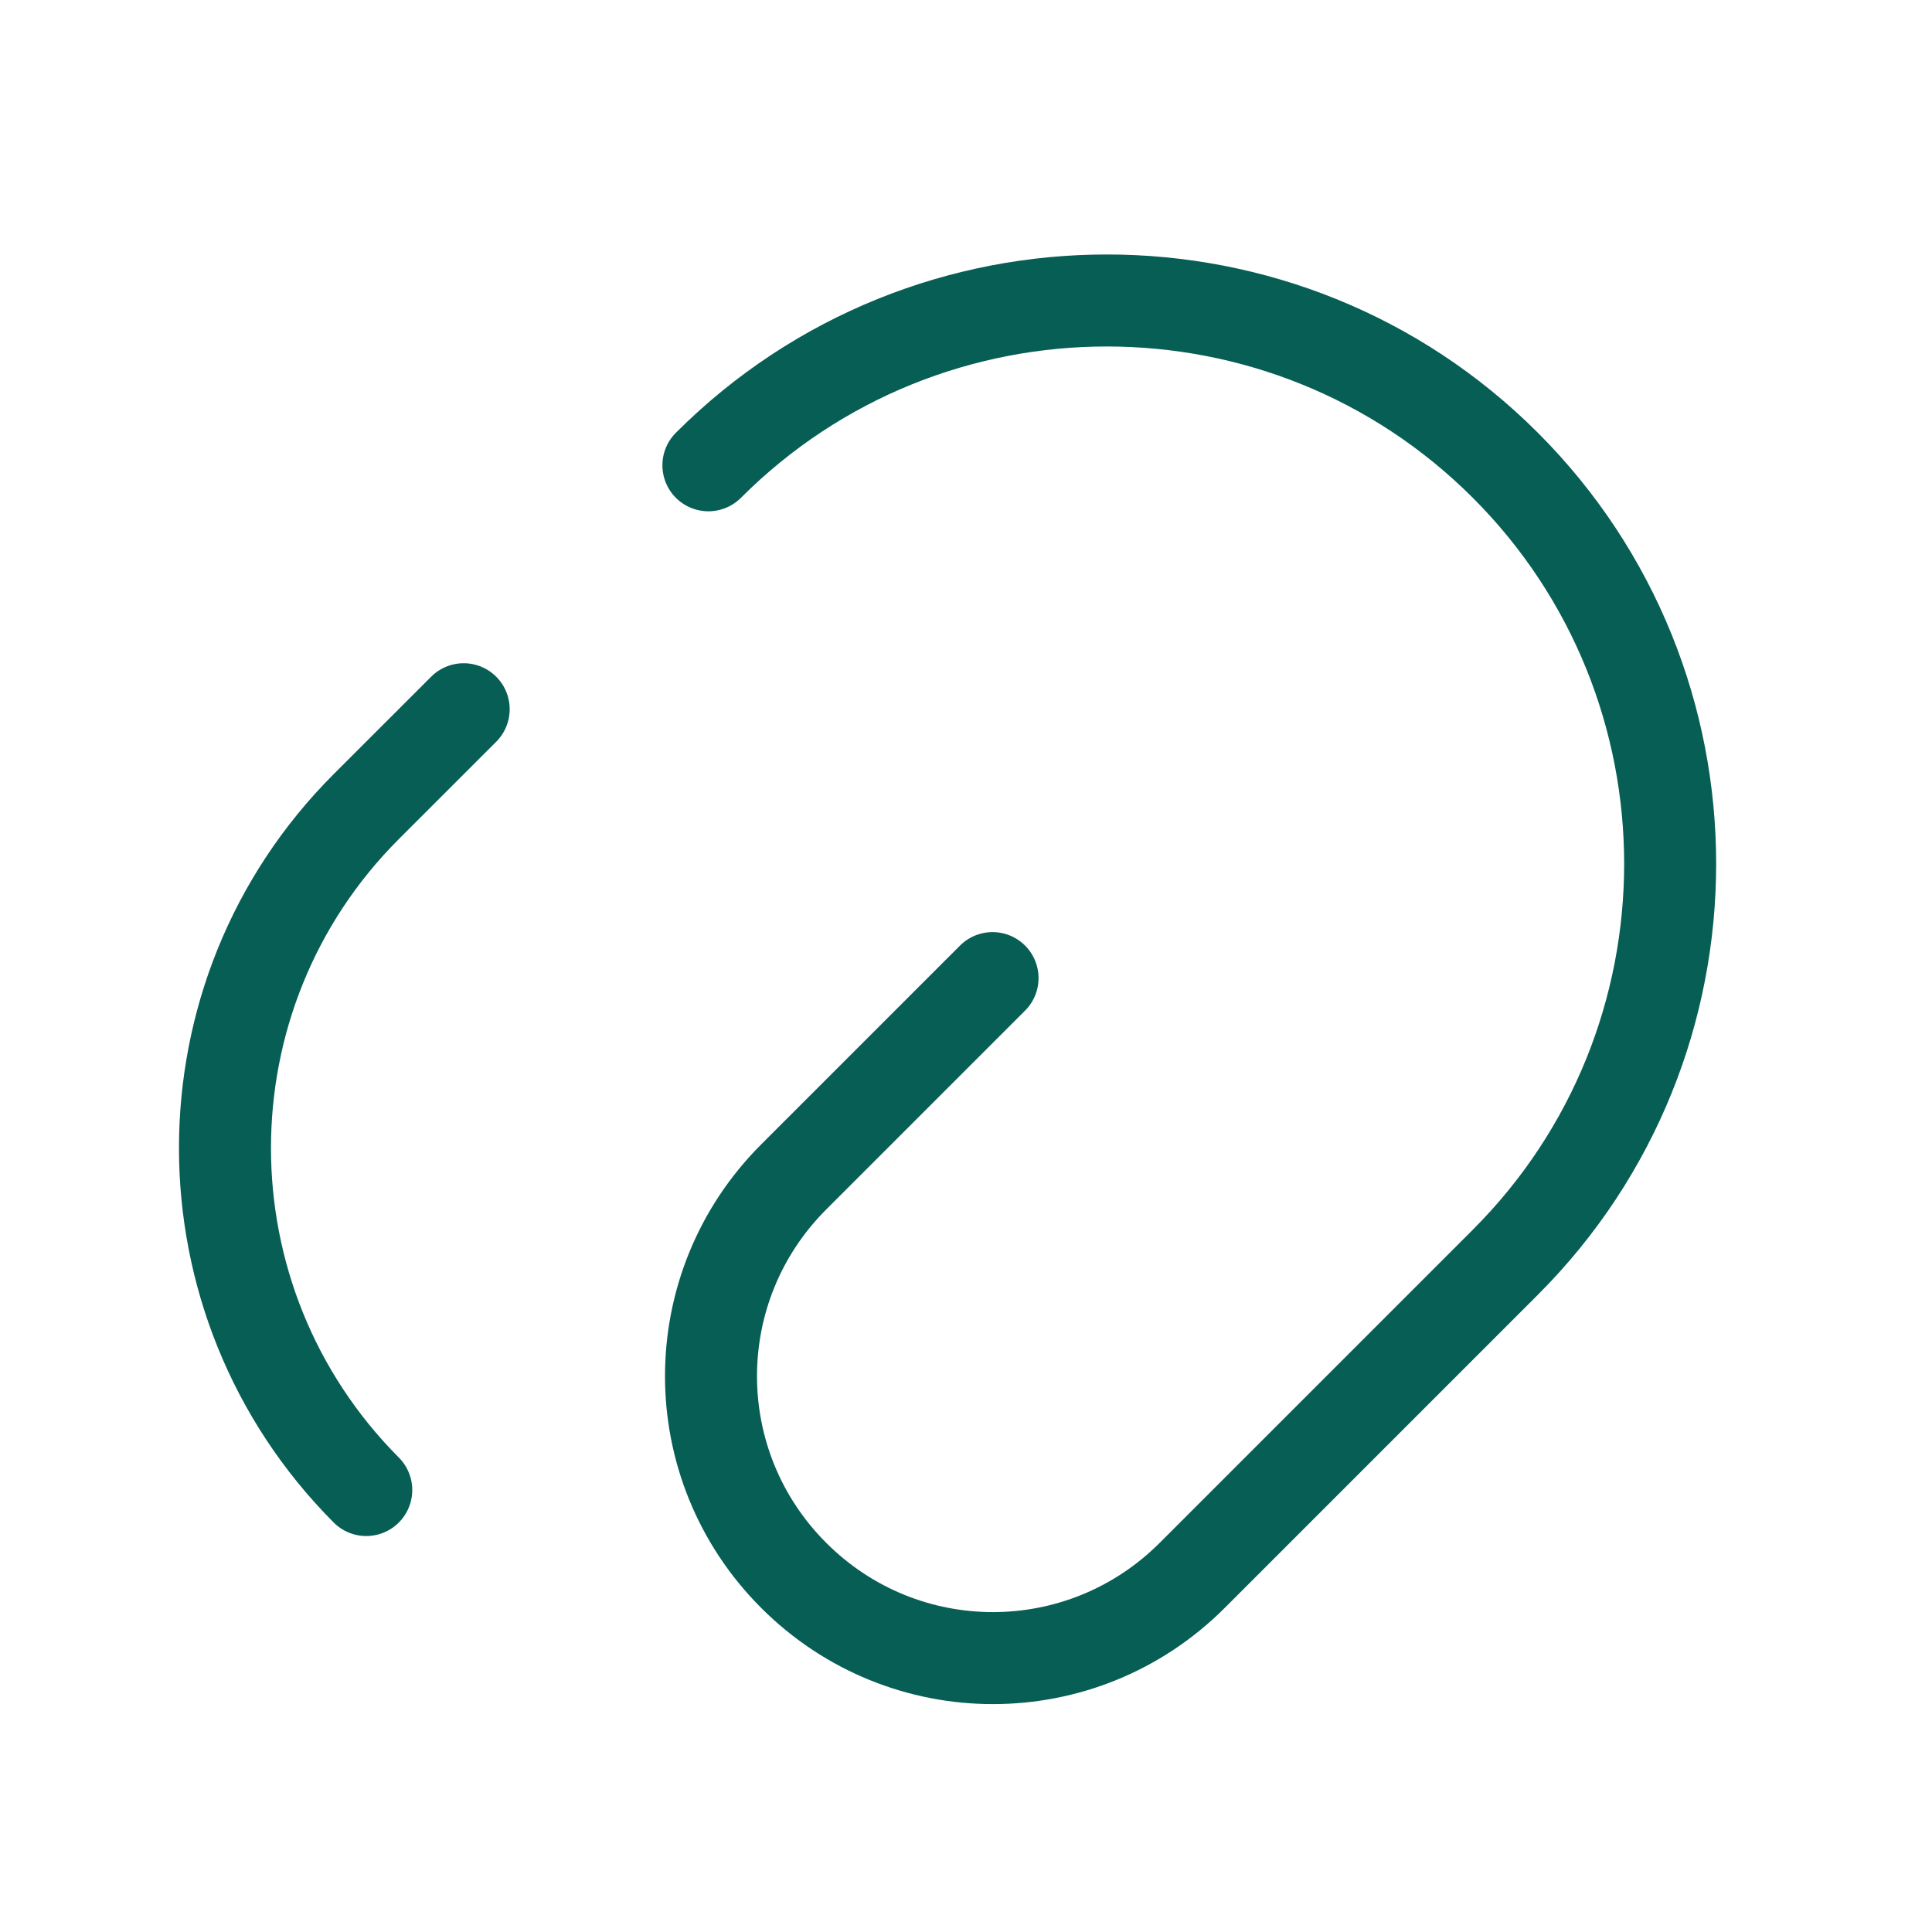
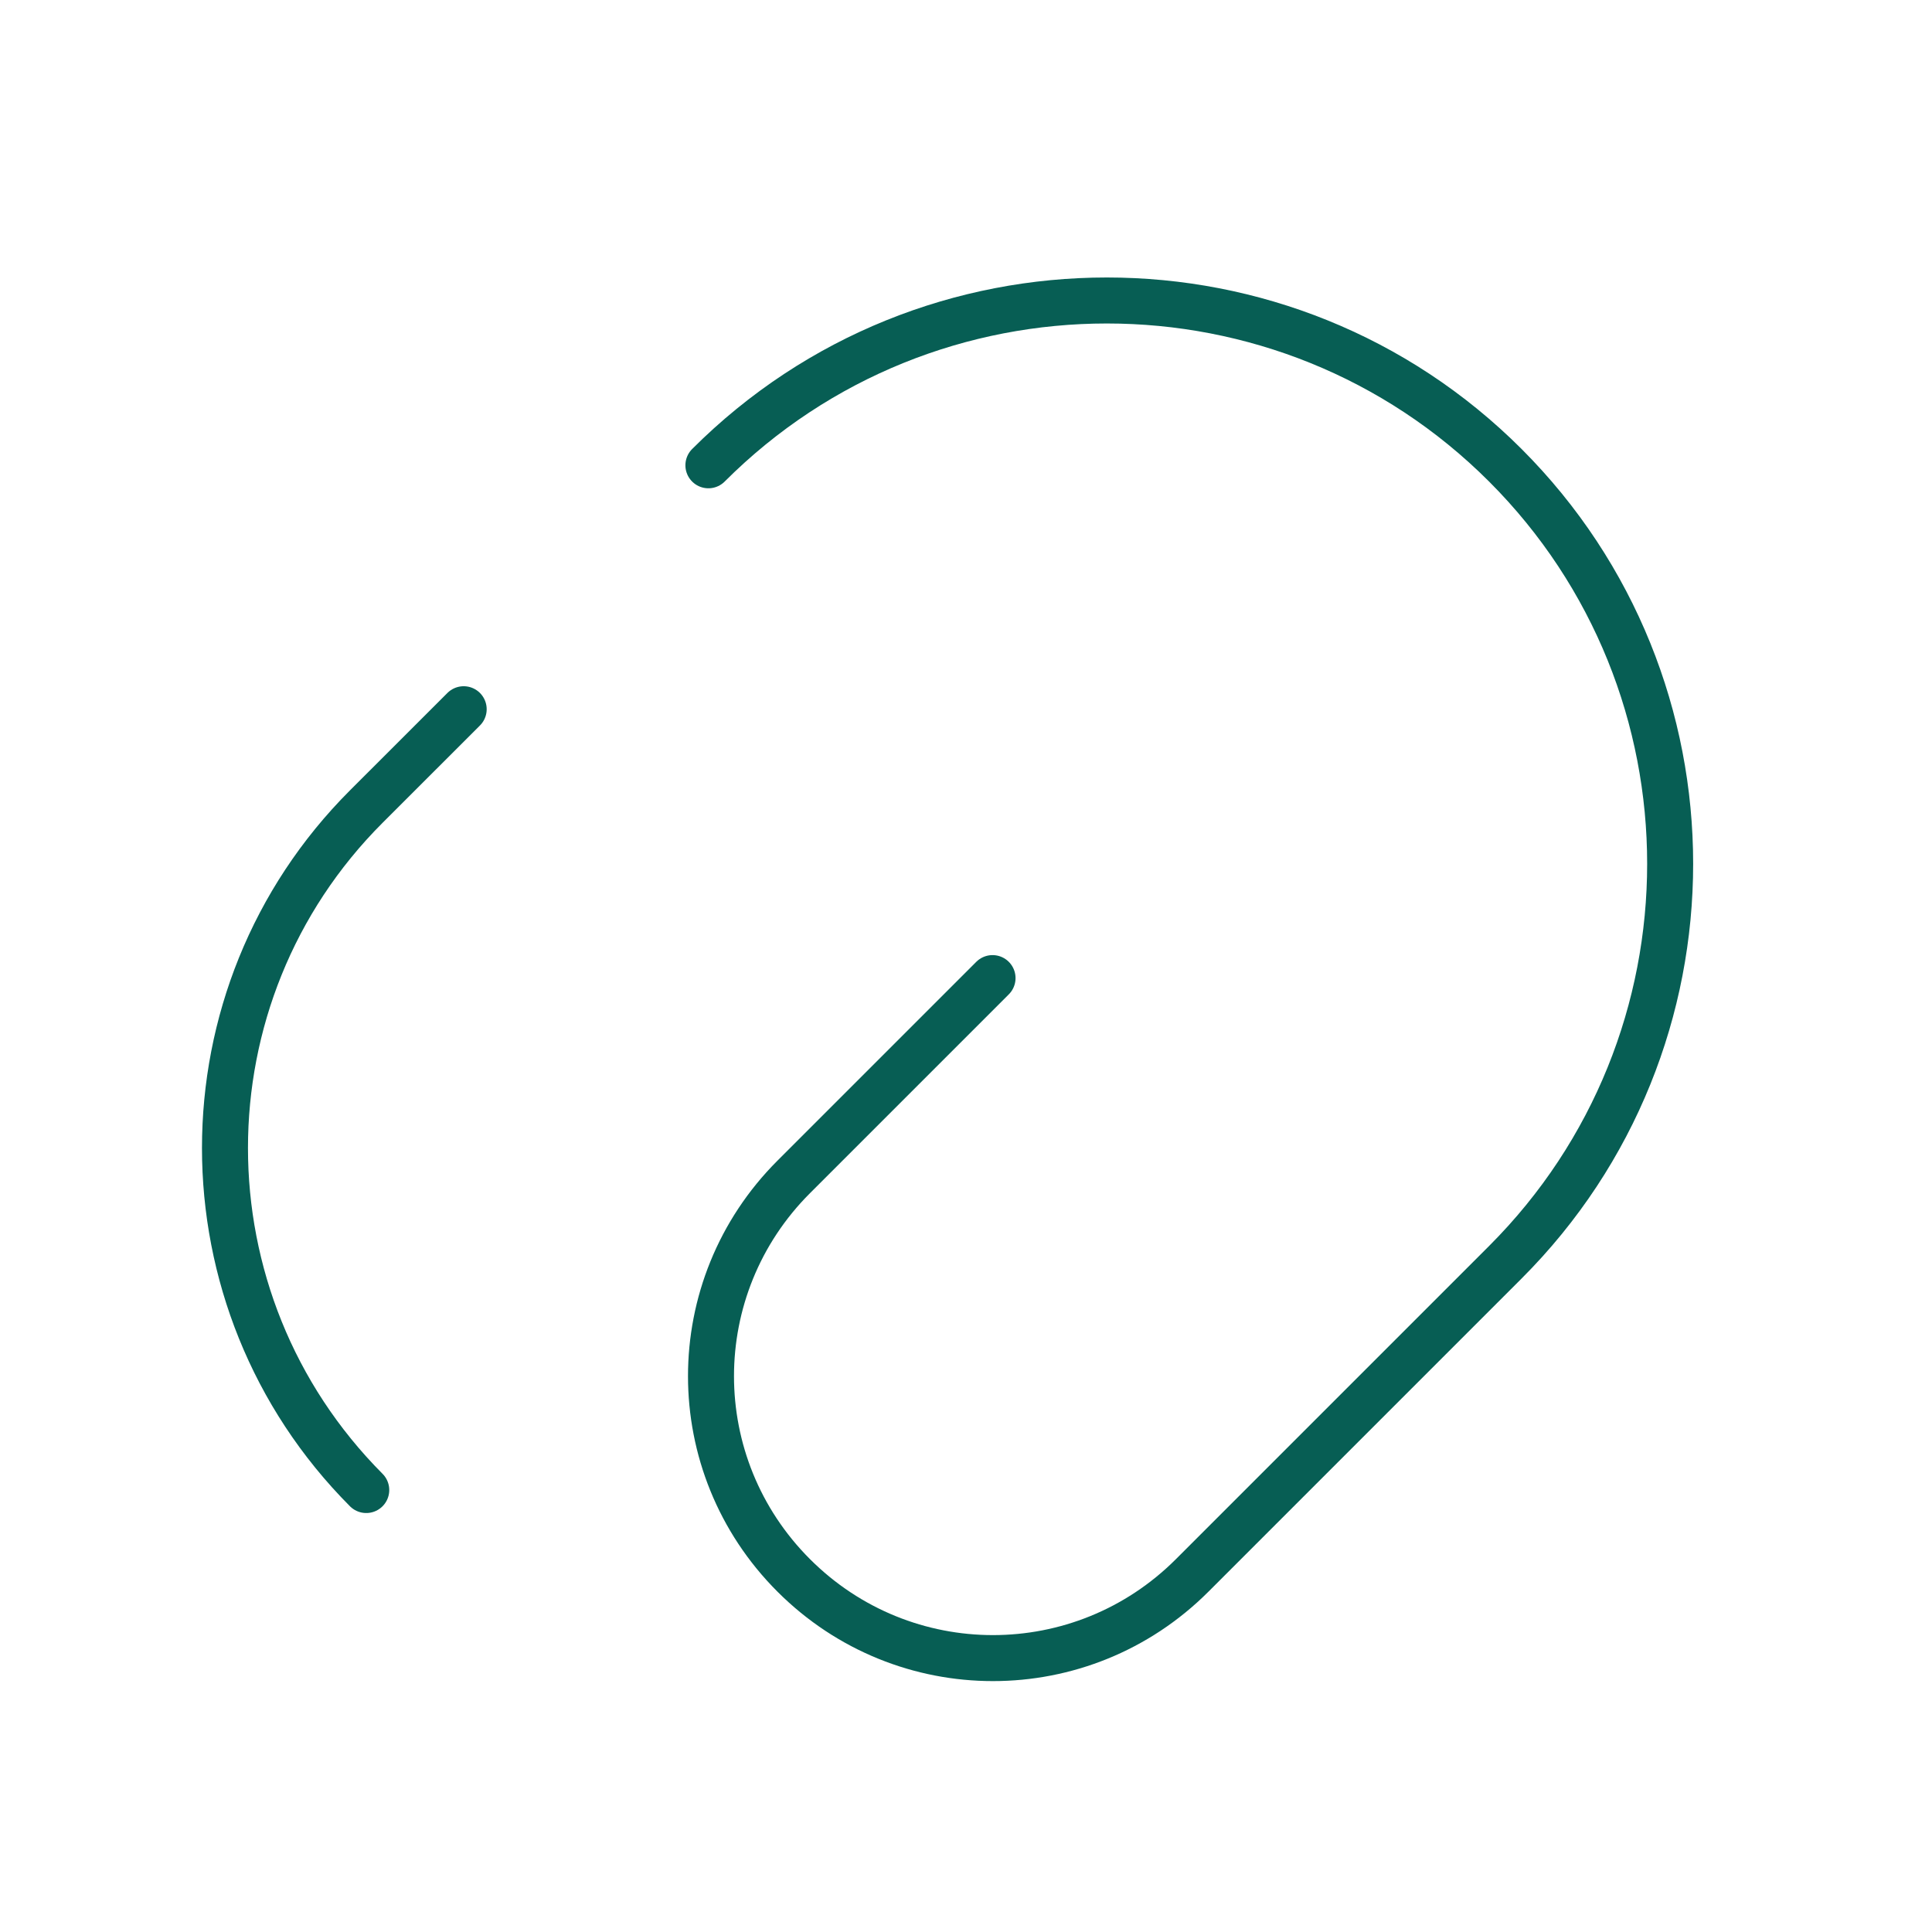
<svg xmlns="http://www.w3.org/2000/svg" width="42" height="42" viewBox="0 0 42 42" fill="none">
-   <path d="M10.08 15.418L7.962 17.535C3.867 21.63 3.867 28.28 7.962 32.392" stroke="#075E54" stroke-width="2" stroke-linecap="round" stroke-linejoin="round" />
-   <path d="M21.577 21.263L17.255 25.585C14.857 27.983 14.857 31.85 17.255 34.248C19.652 36.645 23.52 36.645 25.917 34.248L32.725 27.44C37.502 22.663 37.502 14.893 32.725 10.115C27.947 5.338 20.177 5.338 15.4 10.115" stroke="#075E54" stroke-width="2" stroke-linecap="round" stroke-linejoin="round" />
+   <path d="M10.08 15.418L7.962 17.535C3.867 21.63 3.867 28.28 7.962 32.392" stroke="#075E54" strokeWidth="2" stroke-linecap="round" stroke-linejoin="round" />
+   <path d="M21.577 21.263L17.255 25.585C14.857 27.983 14.857 31.85 17.255 34.248C19.652 36.645 23.52 36.645 25.917 34.248L32.725 27.44C37.502 22.663 37.502 14.893 32.725 10.115C27.947 5.338 20.177 5.338 15.4 10.115" stroke="#075E54" strokeWidth="2" stroke-linecap="round" stroke-linejoin="round" />
</svg>
